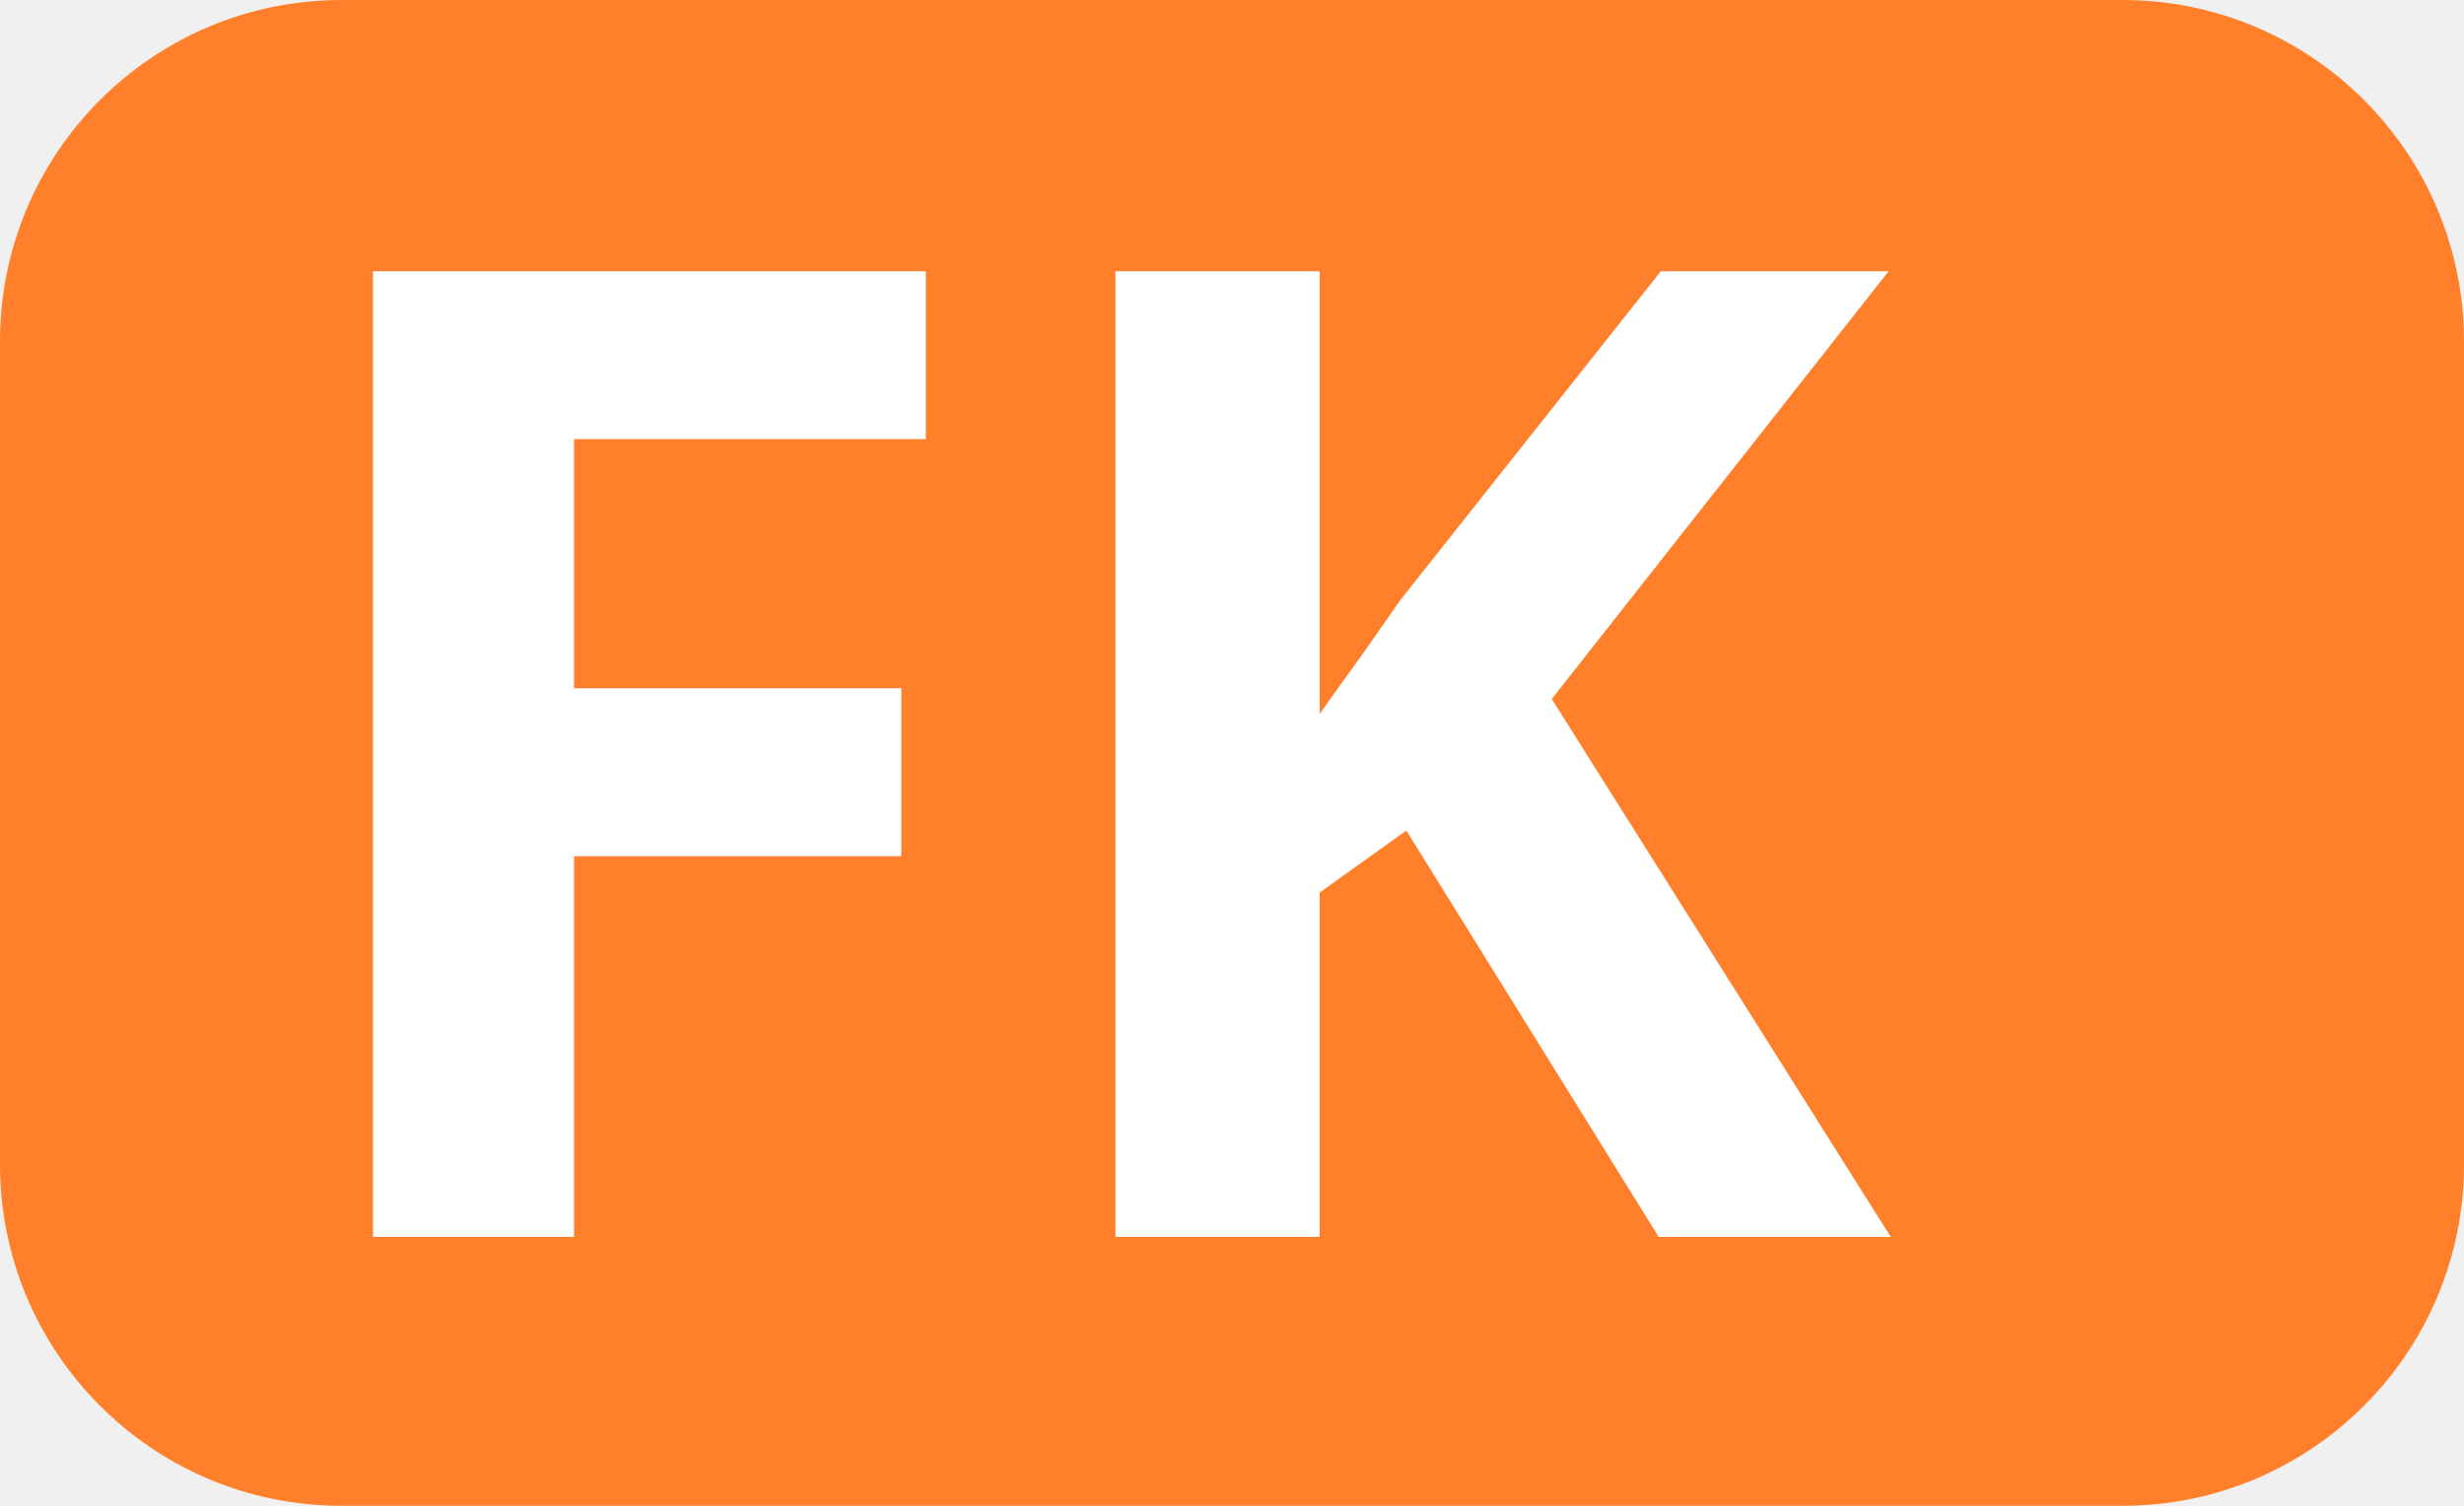
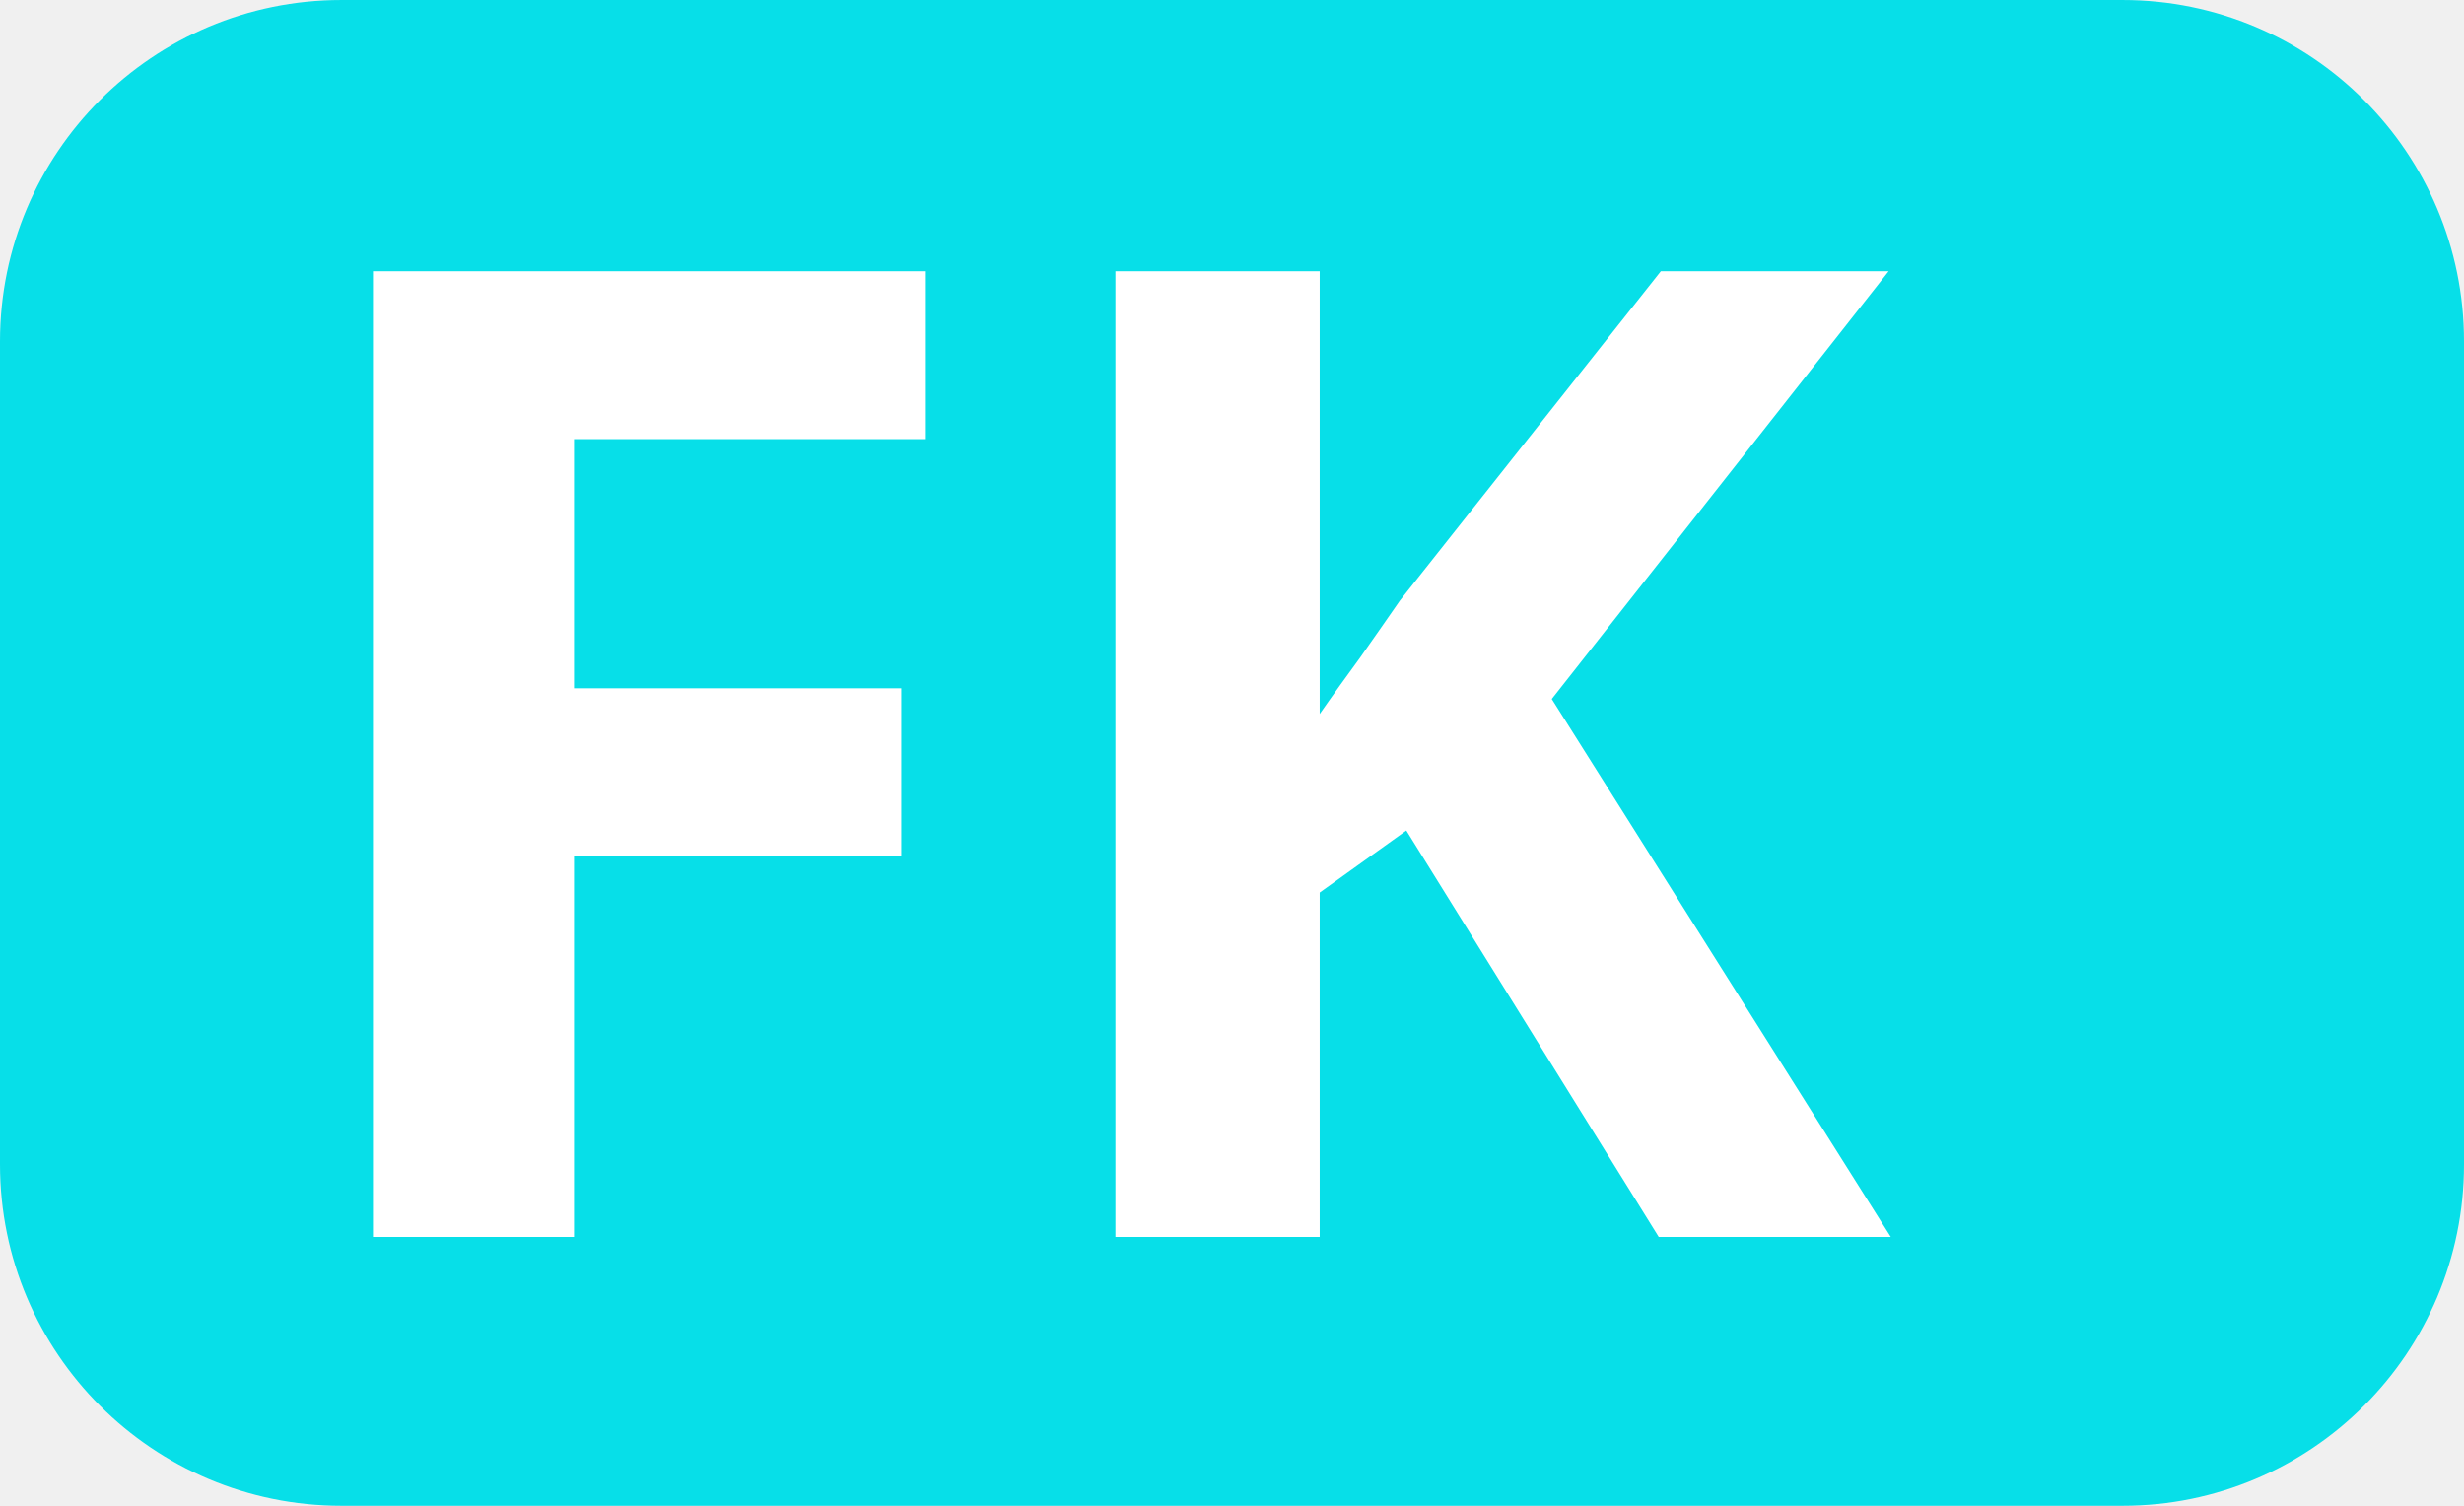
<svg xmlns="http://www.w3.org/2000/svg" width="36mm" height="22mm" viewBox="0 0 36 22" version="1.1" id="svg6275">
  <defs id="defs6269" />
  <g id="layer1" transform="translate(0,-0.02186608)">
-     <rect style="fill:#ff7f2a;fill-opacity:1;stroke:none;stroke-width:2.991;stroke-linecap:round;stroke-linejoin:round;stroke-miterlimit:4;stroke-dasharray:none;stroke-opacity:1" id="rect6139-9-1" width="36" height="22" x="0" y="0.022" ry="4.989" />
+     <rect style="fill:#07dfe8;fill-opacity:1;stroke:none;stroke-width:2.991;stroke-linecap:round;stroke-linejoin:round;stroke-miterlimit:4;stroke-dasharray:none;stroke-opacity:1" id="rect6139-9-1" width="36" height="22" x="0" y="0.022" ry="4.989" />
    <text xml:space="preserve" style="font-style:normal;font-variant:normal;font-weight:bold;font-stretch:normal;font-size:19.756px;line-height:1.25;font-family:sans-serif;-inkscape-font-specification:'sans-serif Bold';letter-spacing:0px;word-spacing:0px;fill:#ffffff;fill-opacity:1;stroke:none;stroke-width:0.265" x="3.669" y="18.092" id="text6236">
      <tspan id="tspan6234" x="3.669" y="18.092" style="font-style:normal;font-variant:normal;font-weight:bold;font-stretch:normal;font-size:19.756px;font-family:sans-serif;-inkscape-font-specification:'sans-serif Bold';fill:#ffffff;fill-opacity:1;stroke-width:0.265">FK</tspan>
    </text>
  </g>
</svg>
